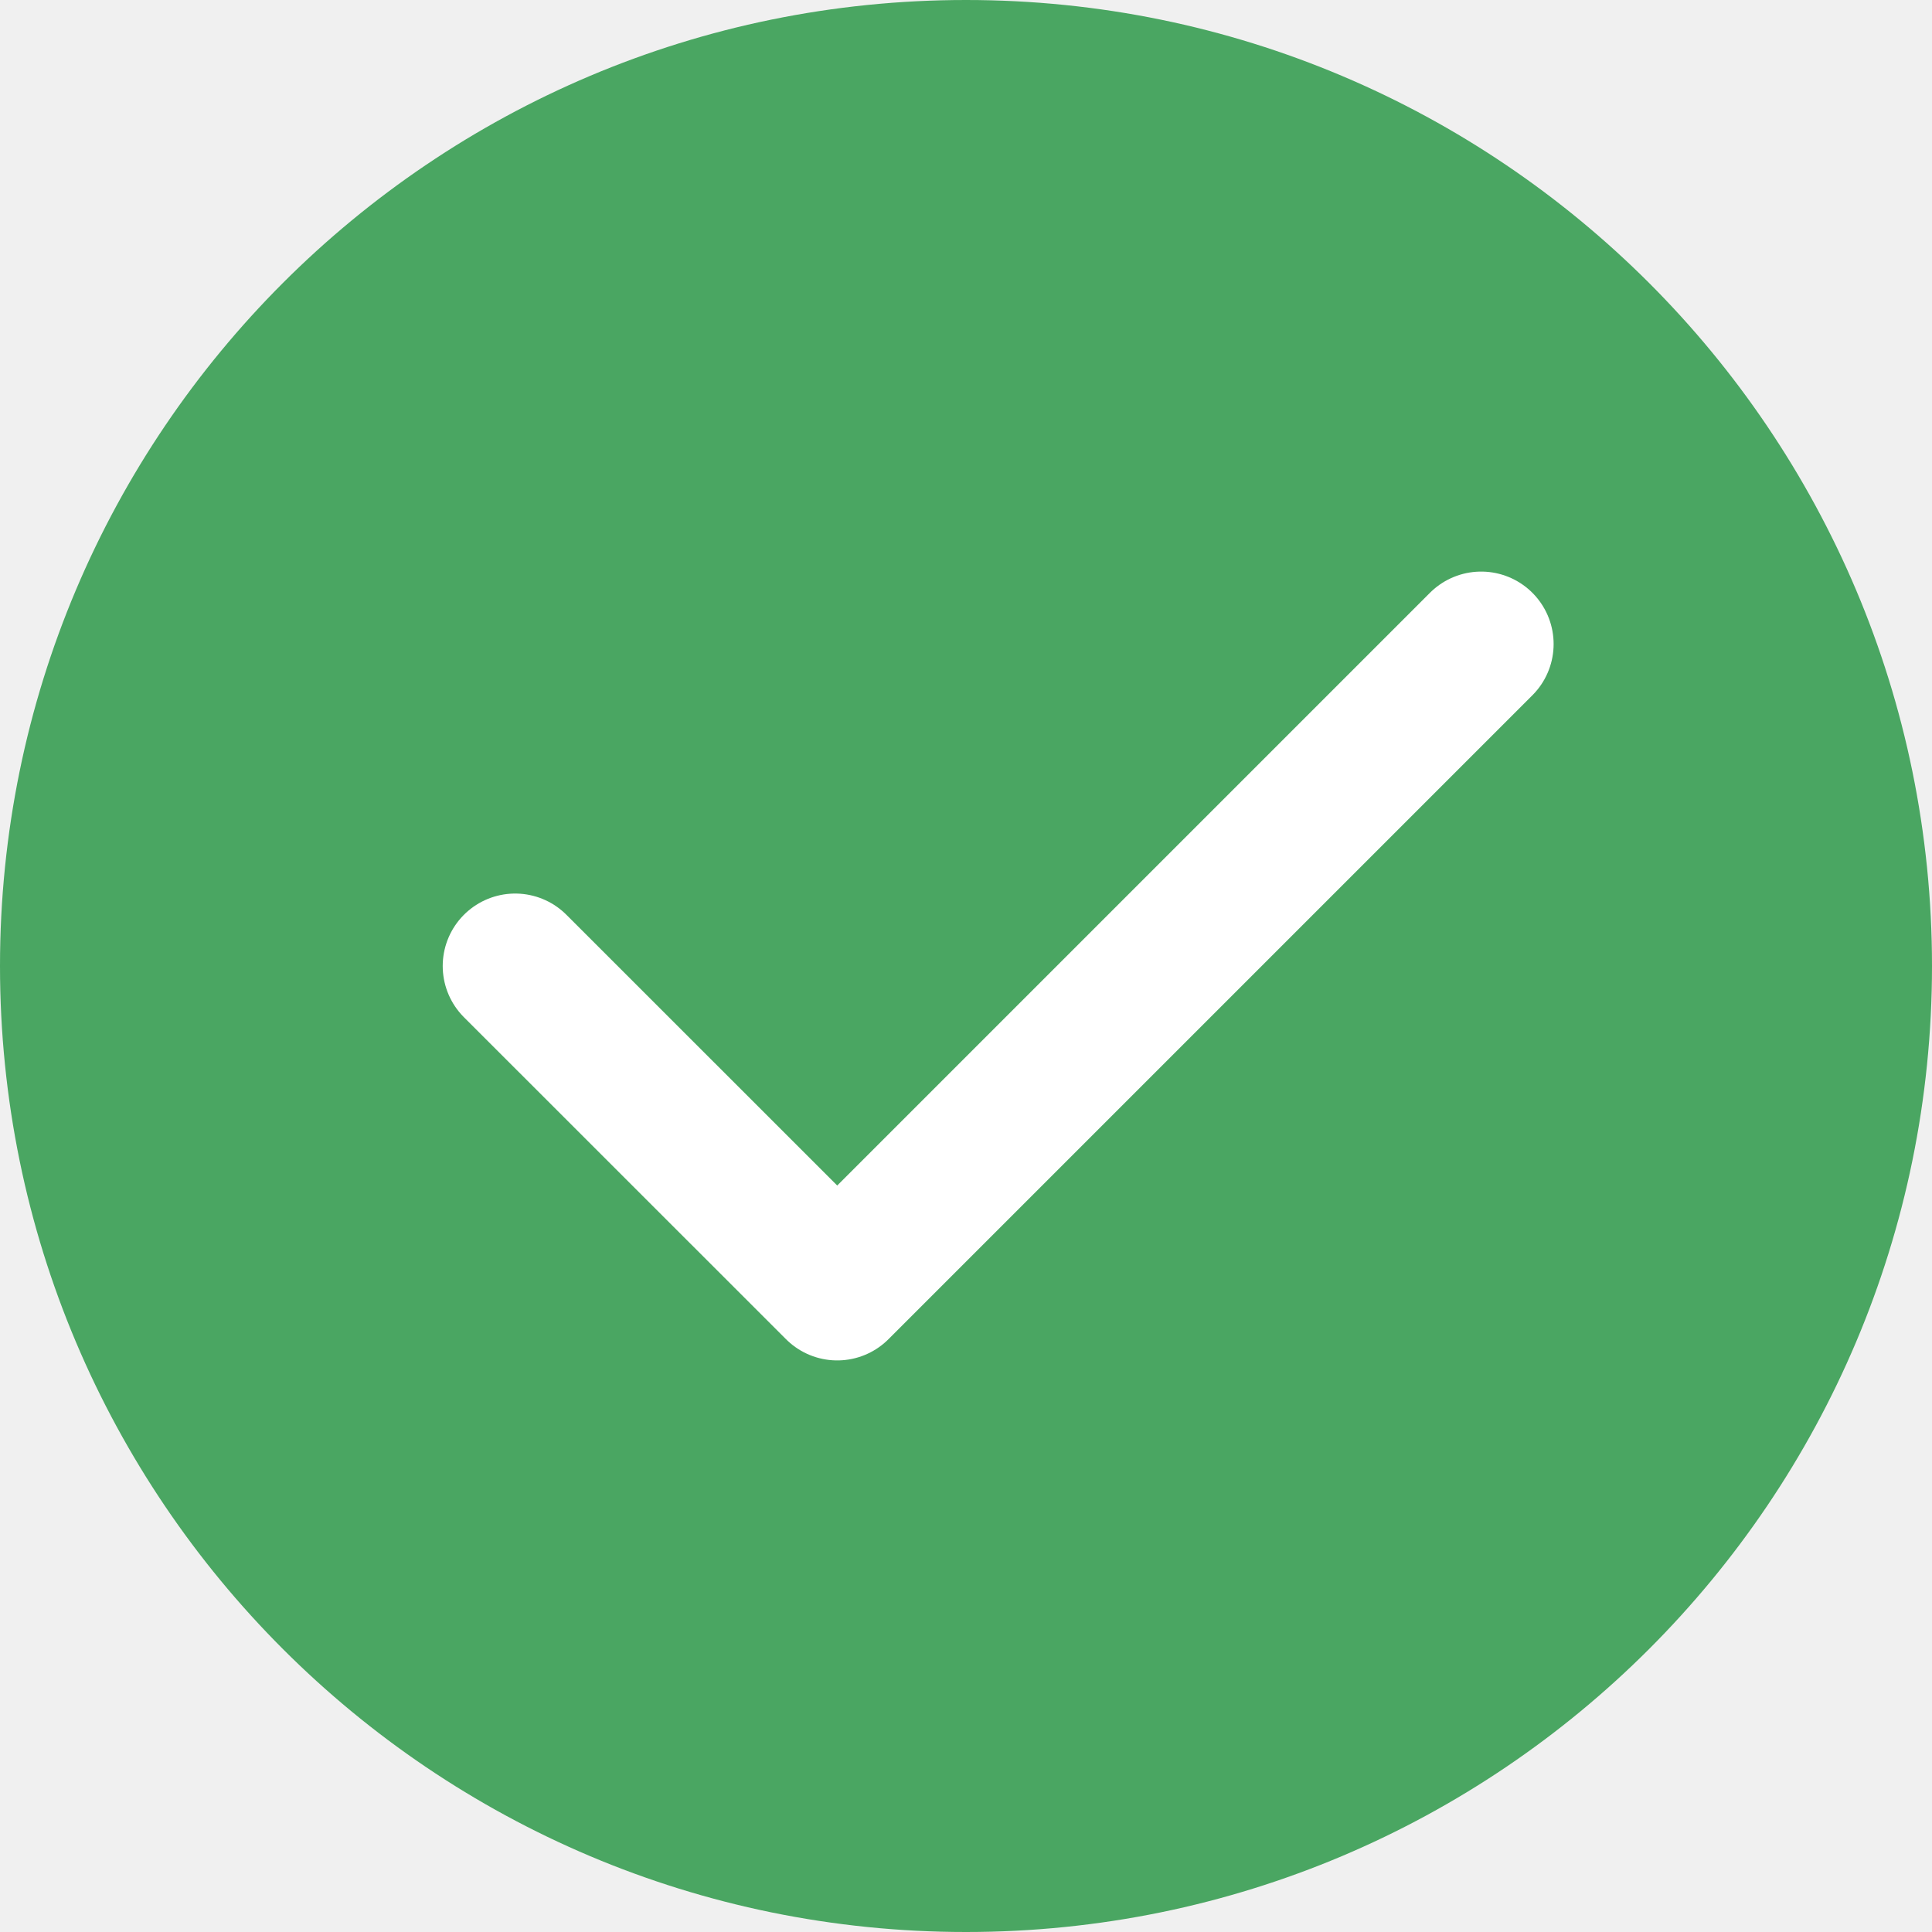
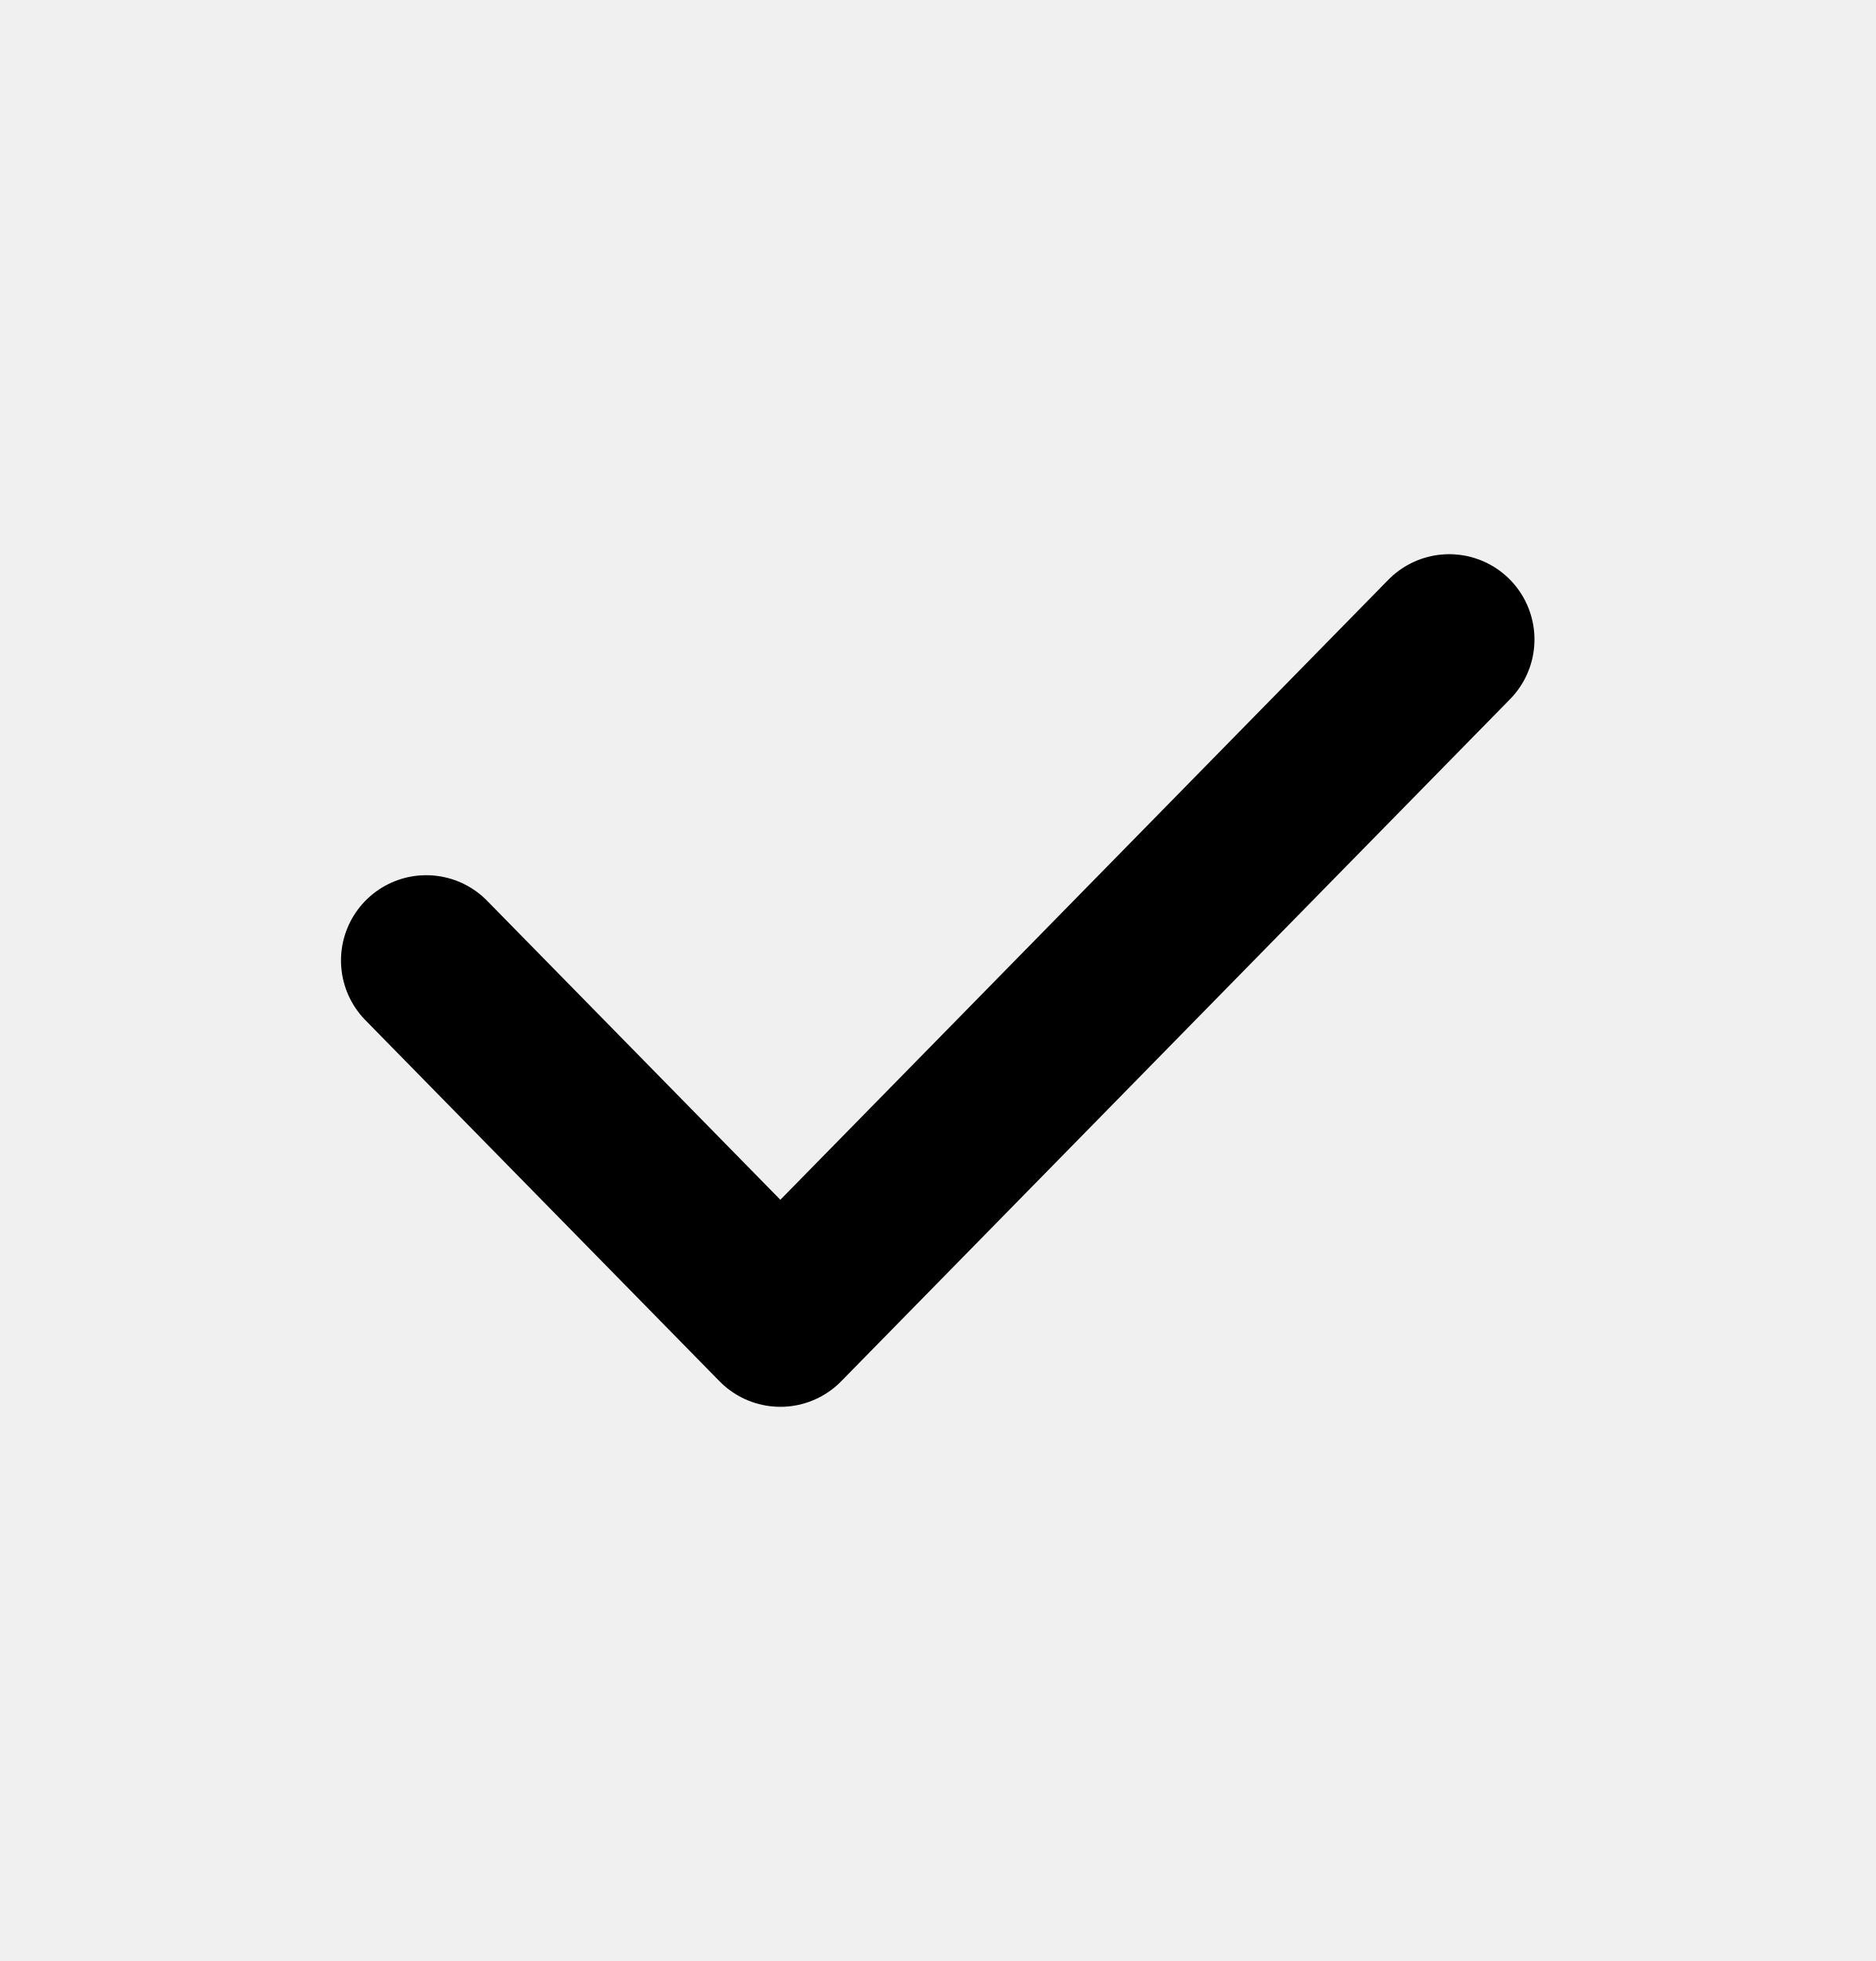
- <svg xmlns="http://www.w3.org/2000/svg" width="20" height="20" fill="none" viewBox="0 0 20 20">
-   <circle cx="10" cy="10" r="10" fill="#4AA662" />
-   <path stroke="#fff" stroke-linecap="round" stroke-linejoin="round" stroke-width="1.5" d="m15.333 6.667-6.666 6.666L5.333 10" />
+ <svg xmlns="http://www.w3.org/2000/svg" width="22" height="23" fill="none">
+   <path stroke="#000" stroke-linecap="round" stroke-linejoin="round" stroke-width="2" d="M5 11.265 9.154 15.5 17 7.5" />
</svg>
